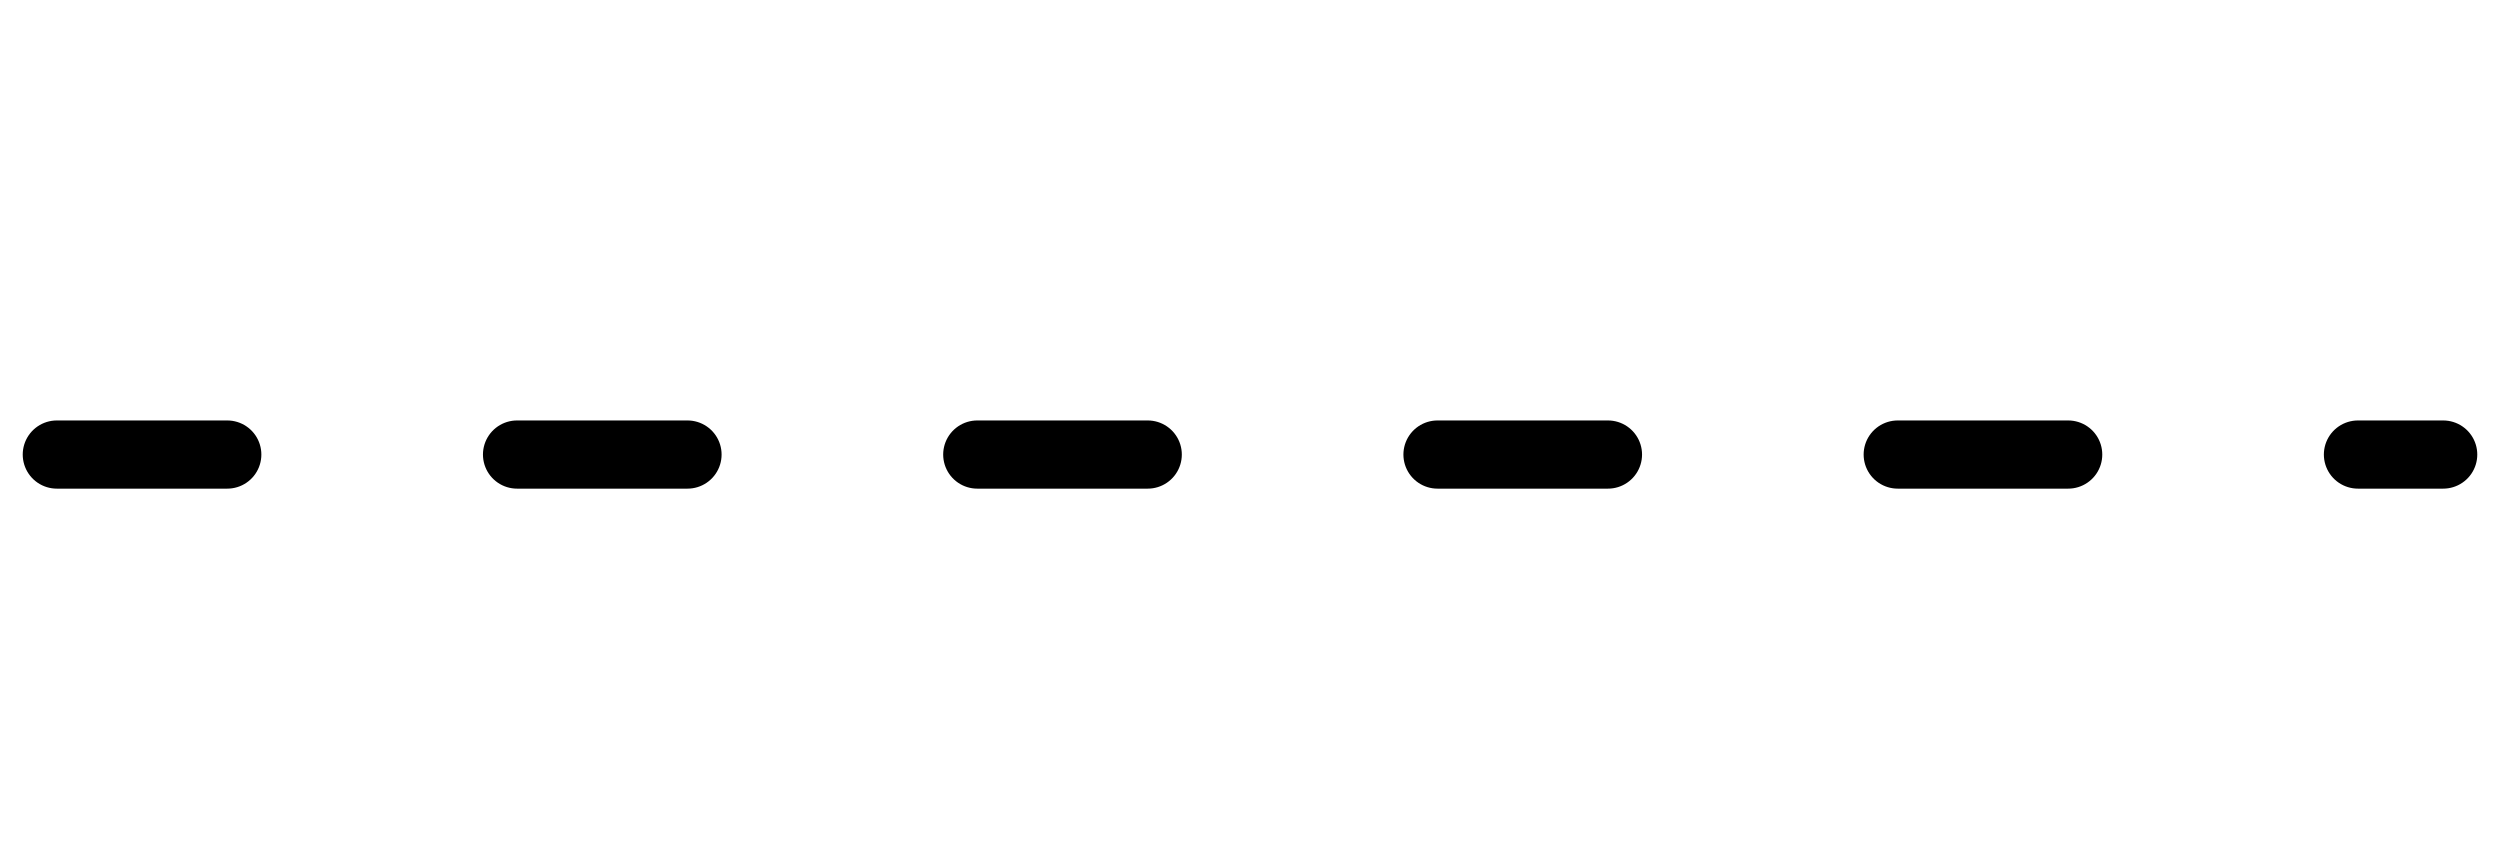
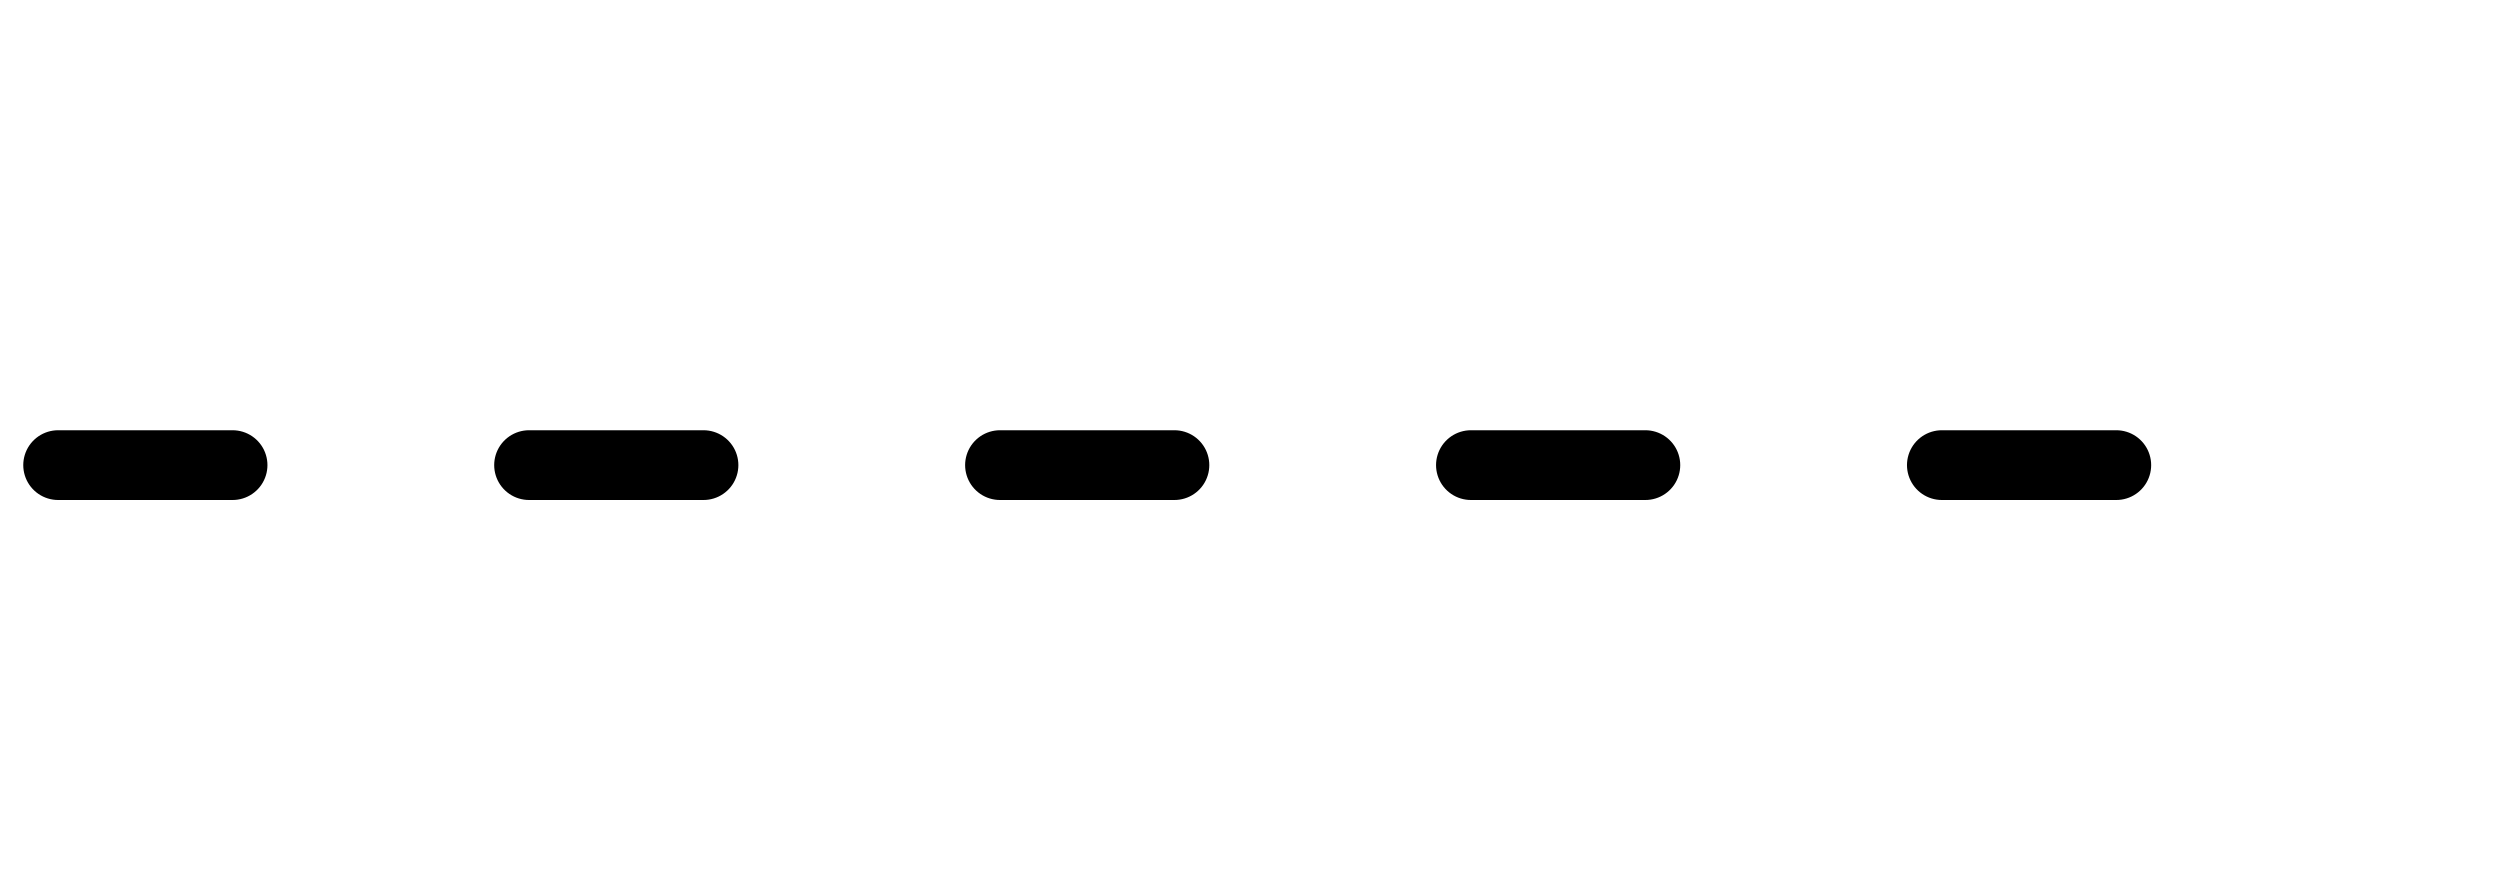
- <svg xmlns="http://www.w3.org/2000/svg" height="15" style="background-color:white" viewBox="0 0 44 15" width="44">
+ <svg xmlns="http://www.w3.org/2000/svg" height="15" style="background-color:white" viewBox="0 0 43 15" width="43">
  <path d="M 0 14 L 0 0 L 42 0 L 42 14 Z M 0 14 " fill="none" stroke="rgb(100%, 100%, 100%)" stroke-linecap="butt" stroke-linejoin="round" stroke-miterlimit="10" stroke-opacity="1" stroke-width="0.4" transform="matrix(1, 0, 0, -1, 1, 15)" />
-   <path d="M 0 7 L 42 7 " fill="none" stroke="rgb(0%, 0%, 0%)" stroke-dasharray="3 5.1" stroke-linecap="round" stroke-linejoin="round" stroke-miterlimit="10" stroke-opacity="1" stroke-width="1.2" transform="matrix(1, 0, 0, -1, 1, 15)" />
+   <path d="M 0 7 L 38 7 " fill="none" stroke="rgb(0%, 0%, 0%)" stroke-dasharray="3 5.1" stroke-linecap="round" stroke-linejoin="round" stroke-miterlimit="10" stroke-opacity="1" stroke-width="1.2" transform="matrix(1, 0, 0, -1, 1, 15)" />
</svg>
